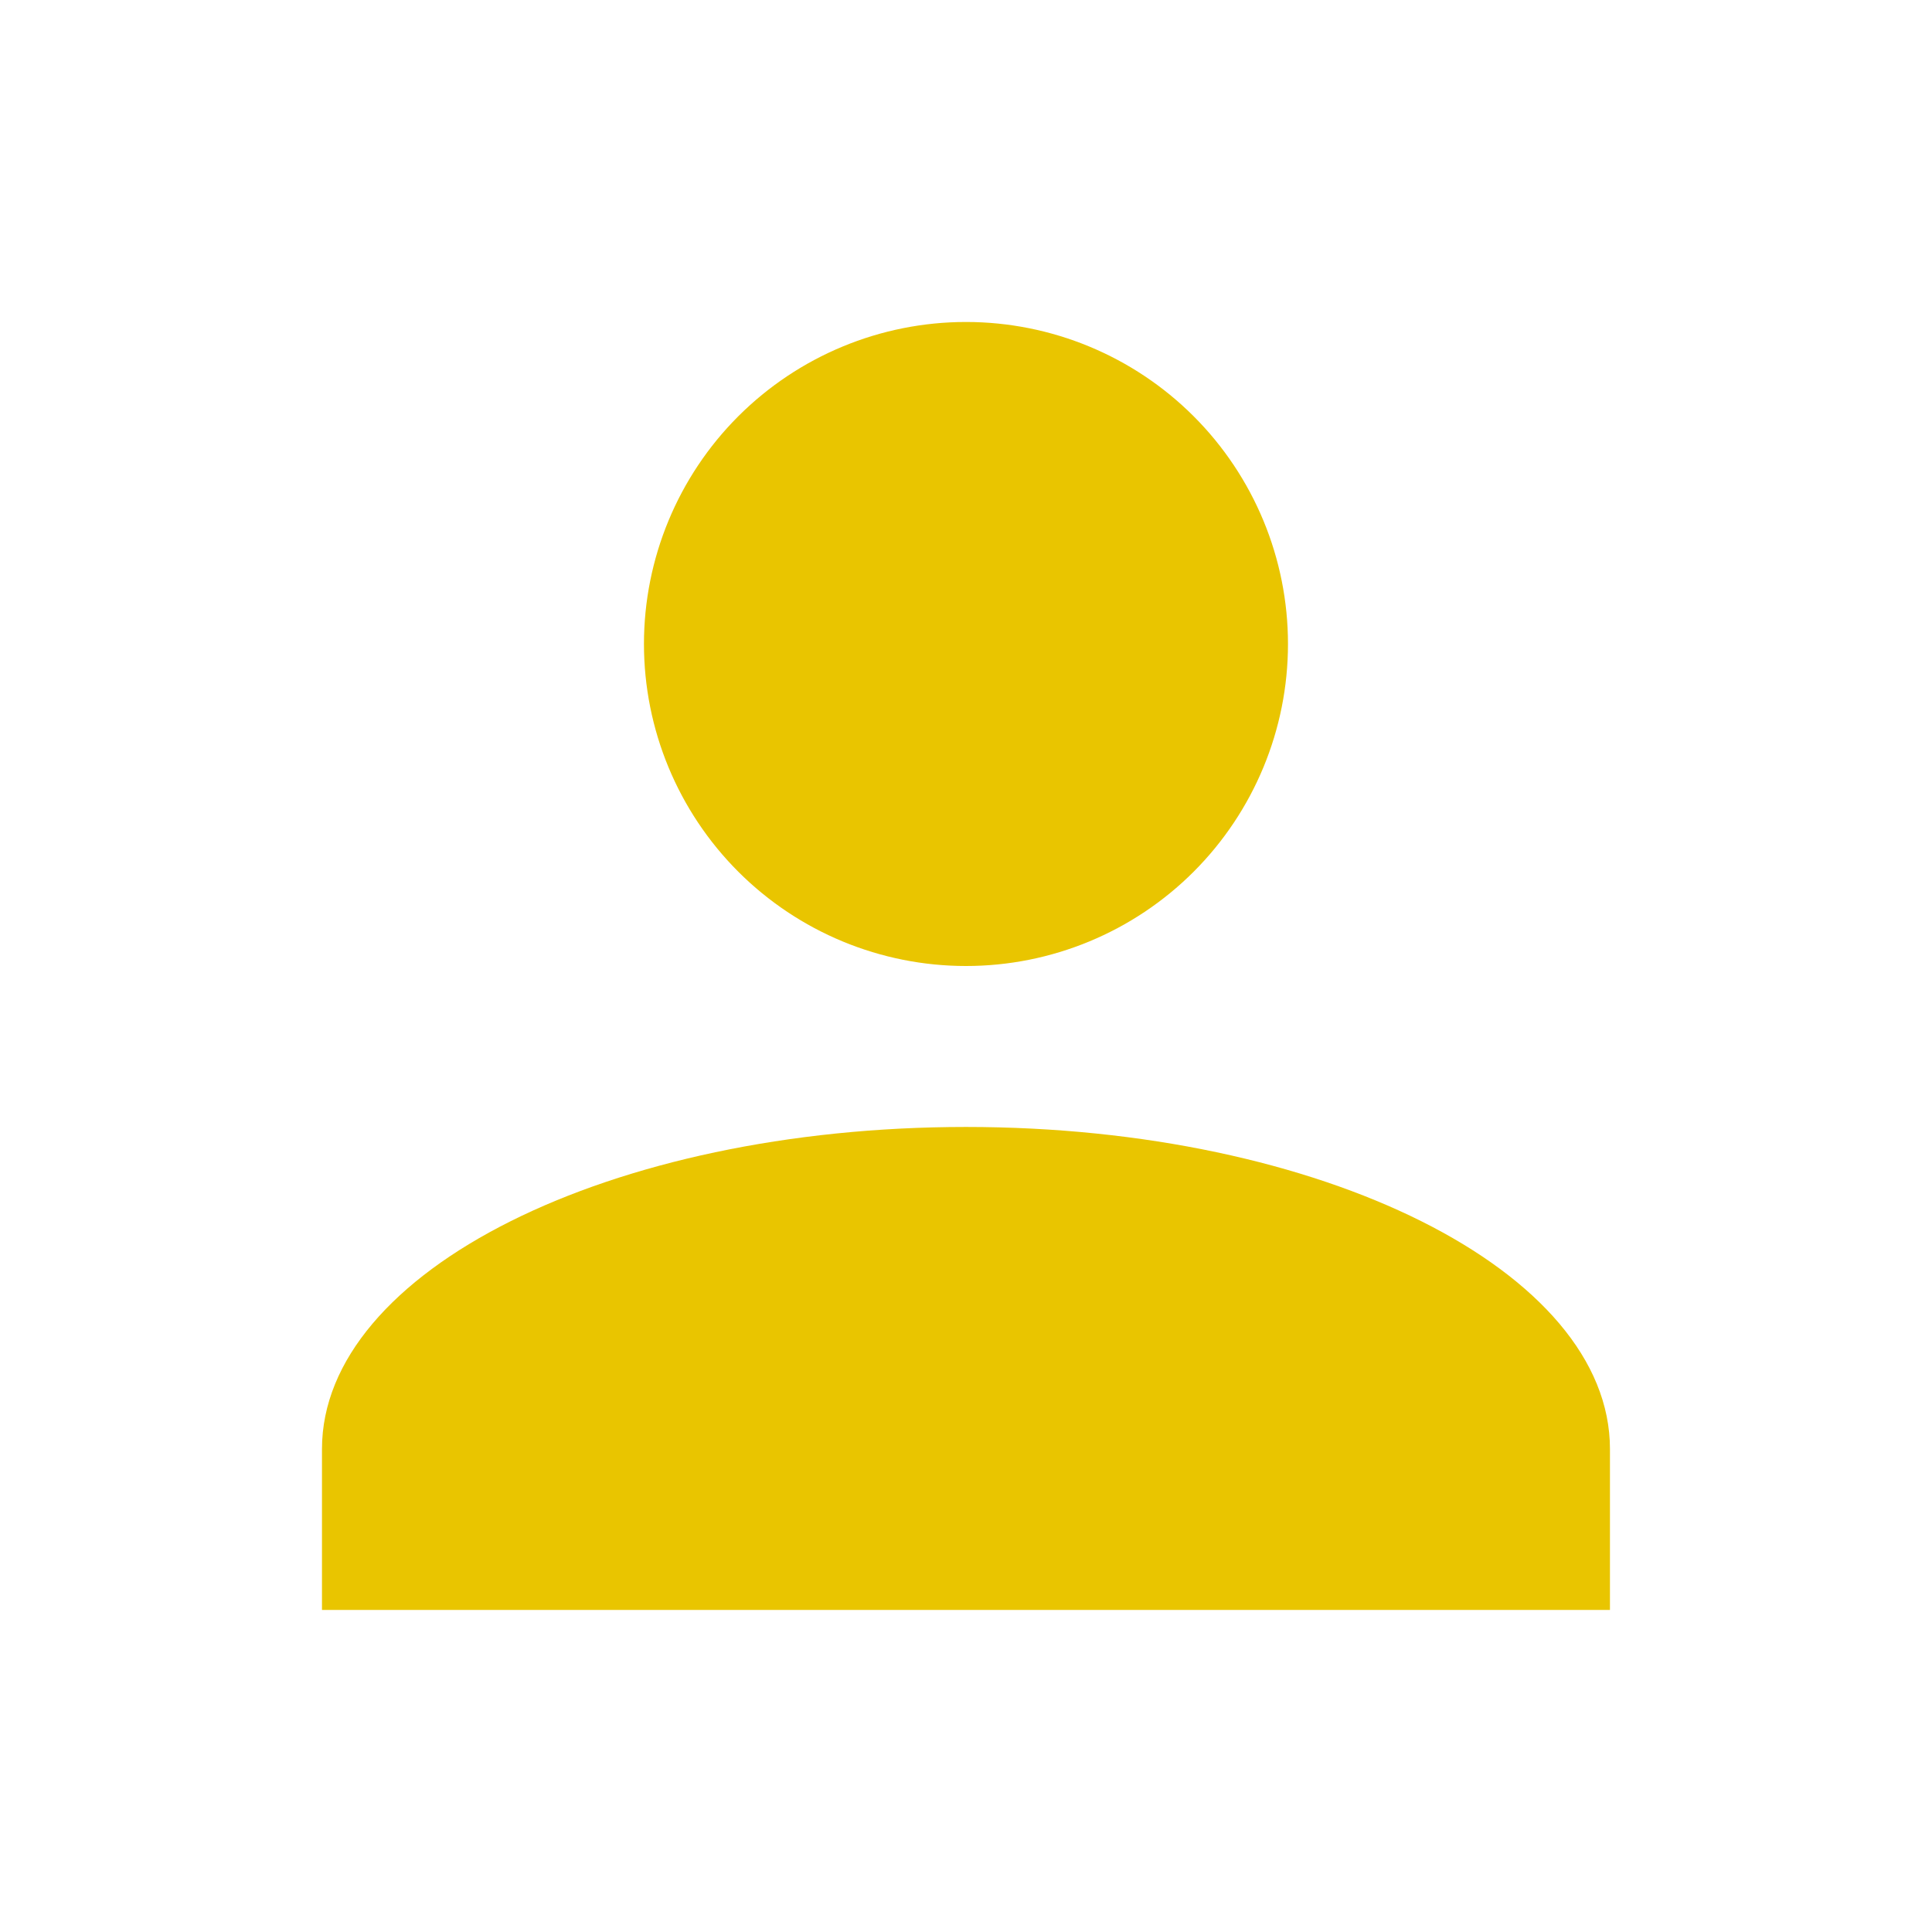
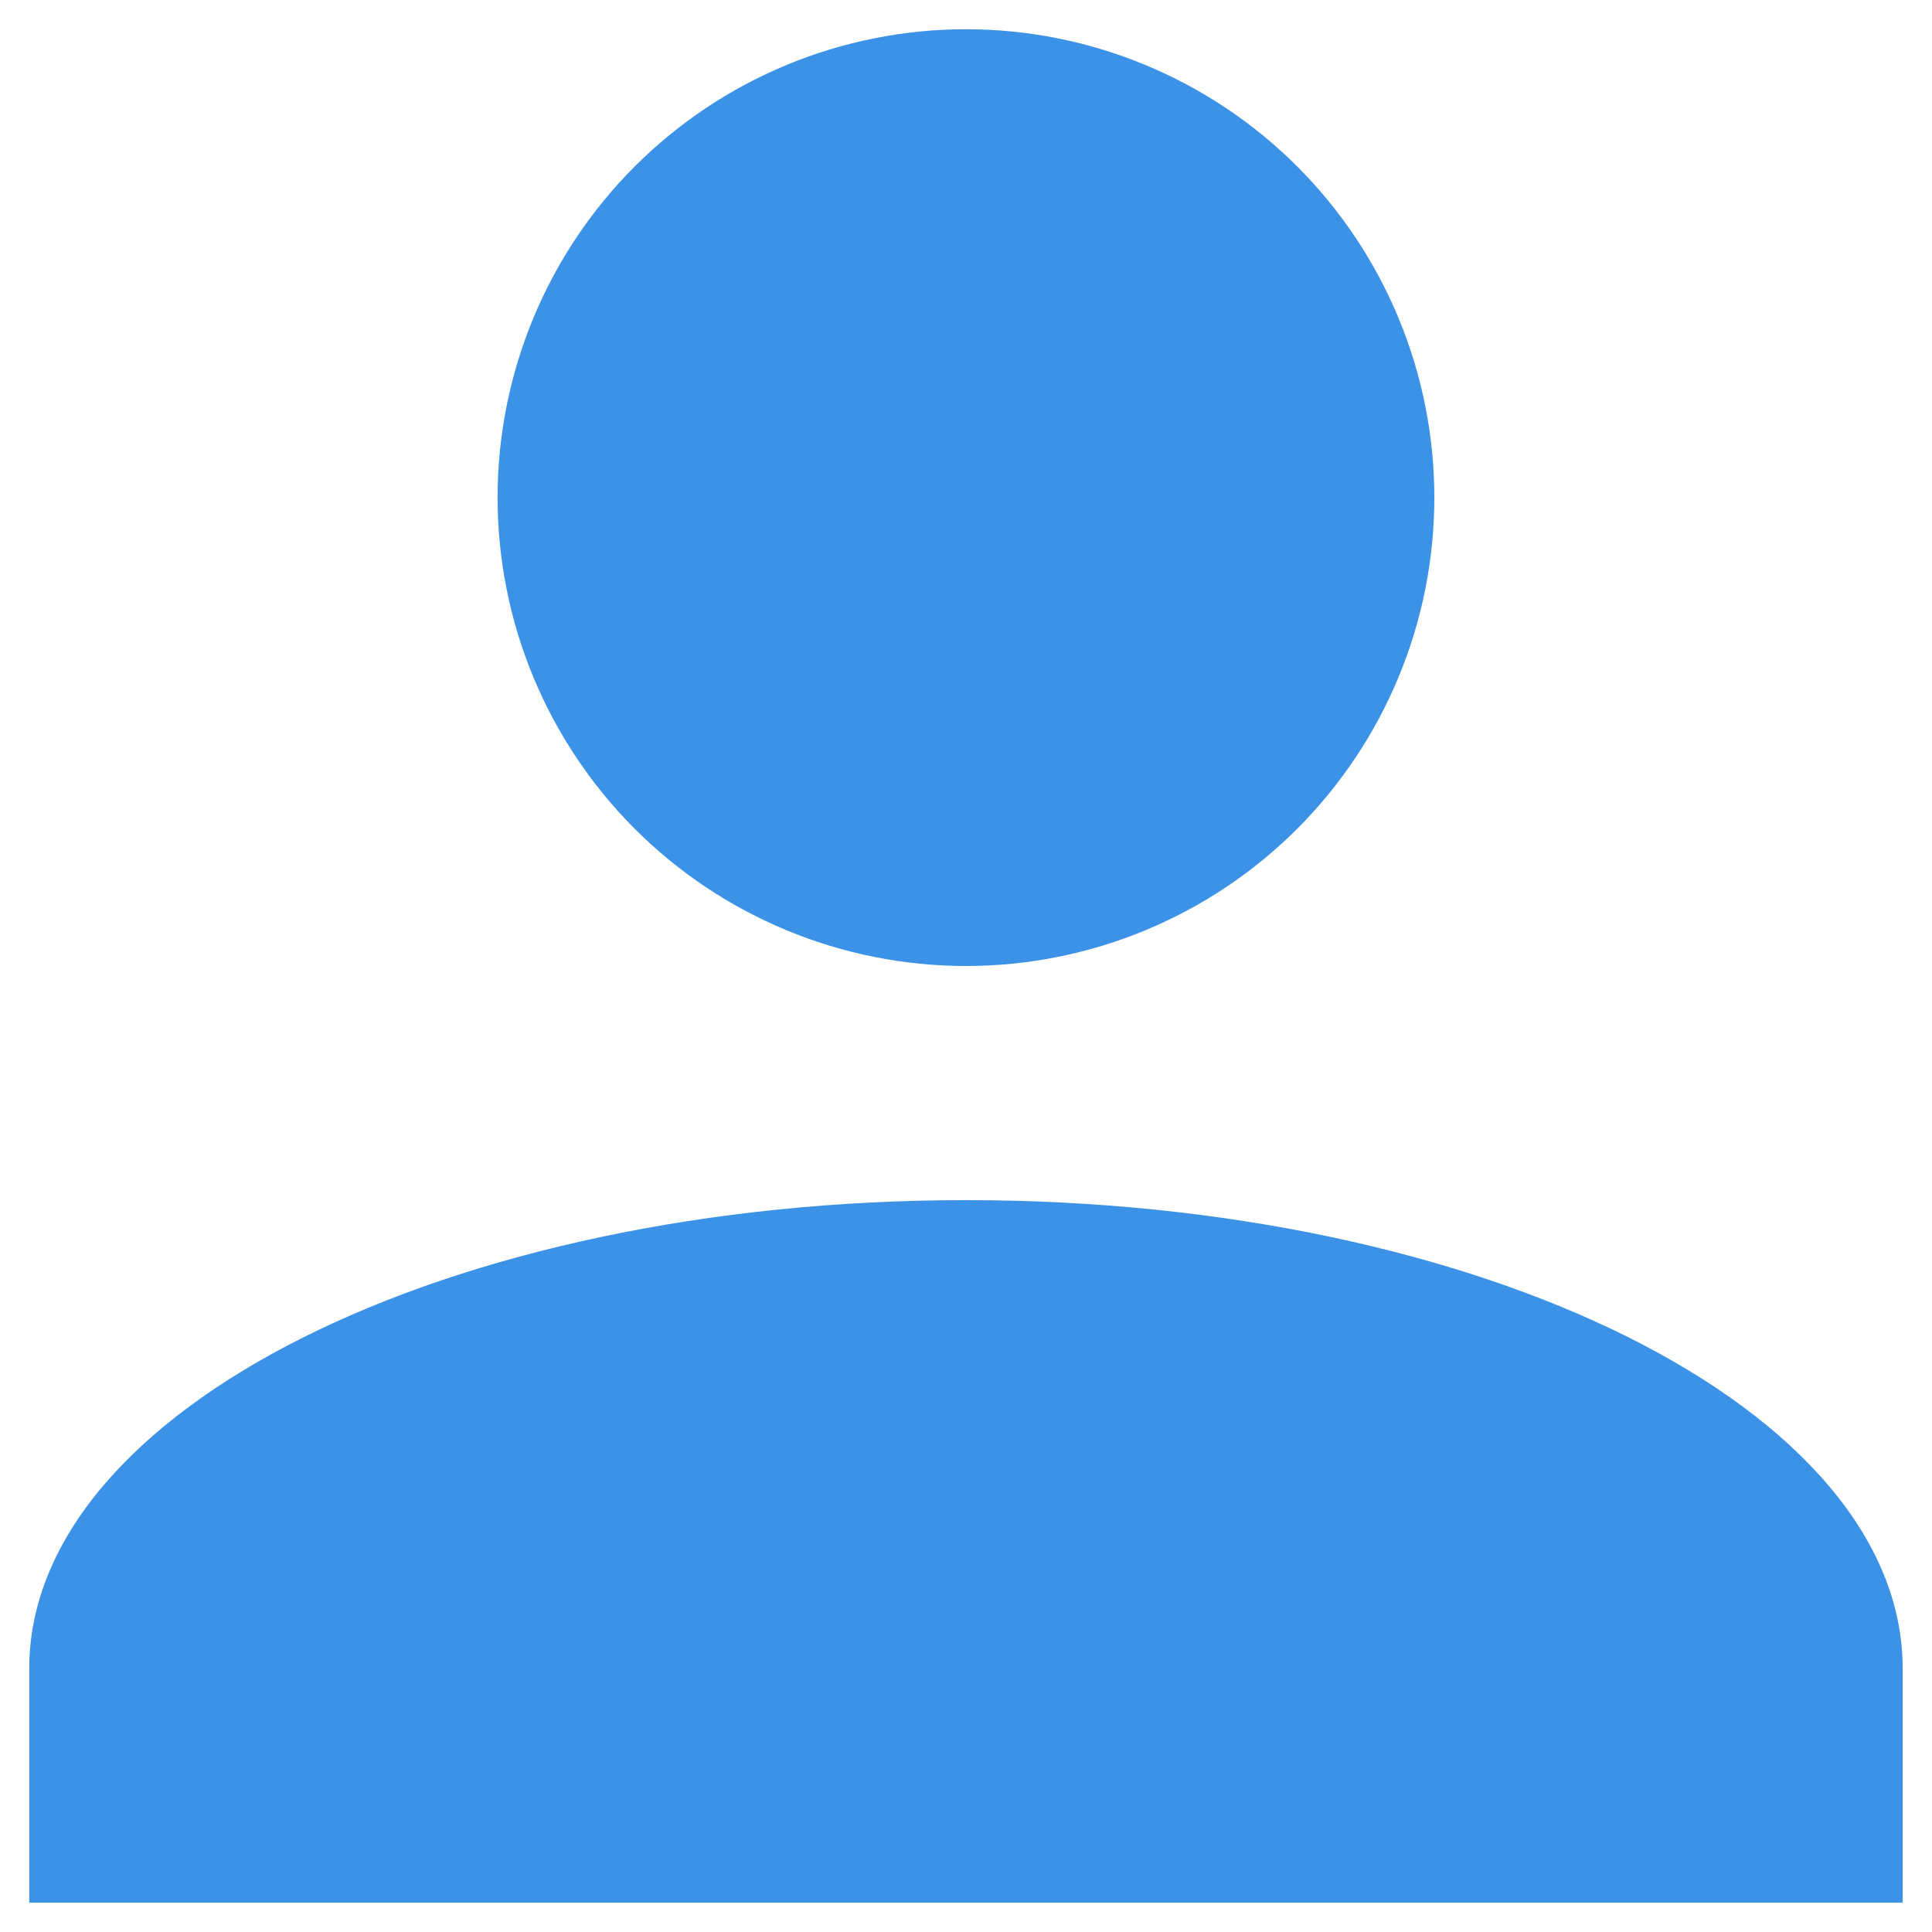
- <svg xmlns="http://www.w3.org/2000/svg" width="32" height="32" viewBox="0 0 32 32" fill="none">
-   <path d="M16 5.333C17.414 5.333 18.771 5.895 19.771 6.895C20.771 7.895 21.333 9.252 21.333 10.666C21.333 12.081 20.771 13.437 19.771 14.438C18.771 15.438 17.414 16 16 16C14.585 16 13.229 15.438 12.228 14.438C11.228 13.437 10.666 12.081 10.666 10.666C10.666 9.252 11.228 7.895 12.228 6.895C13.229 5.895 14.585 5.333 16 5.333ZM16 18.666C21.893 18.666 26.666 21.053 26.666 24V26.666H5.333V24C5.333 21.053 10.106 18.666 16 18.666Z" fill="#E9C500" />
+ <svg xmlns="http://www.w3.org/2000/svg" width="22" height="22" viewBox="0 0 22 22" fill="none">
+   <path d="M11 0.333C12.414 0.333 13.771 0.895 14.771 1.895C15.771 2.895 16.333 4.252 16.333 5.666C16.333 7.081 15.771 8.437 14.771 9.438C13.771 10.438 12.414 11 11 11C9.585 11 8.229 10.438 7.228 9.438C6.228 8.437 5.666 7.081 5.666 5.666C5.666 4.252 6.228 2.895 7.228 1.895C8.229 0.895 9.585 0.333 11 0.333ZM11 13.666C16.893 13.666 21.666 16.053 21.666 19V21.666H0.333V19C0.333 16.053 5.106 13.666 11 13.666Z" fill="#3C92E7" />
</svg>
